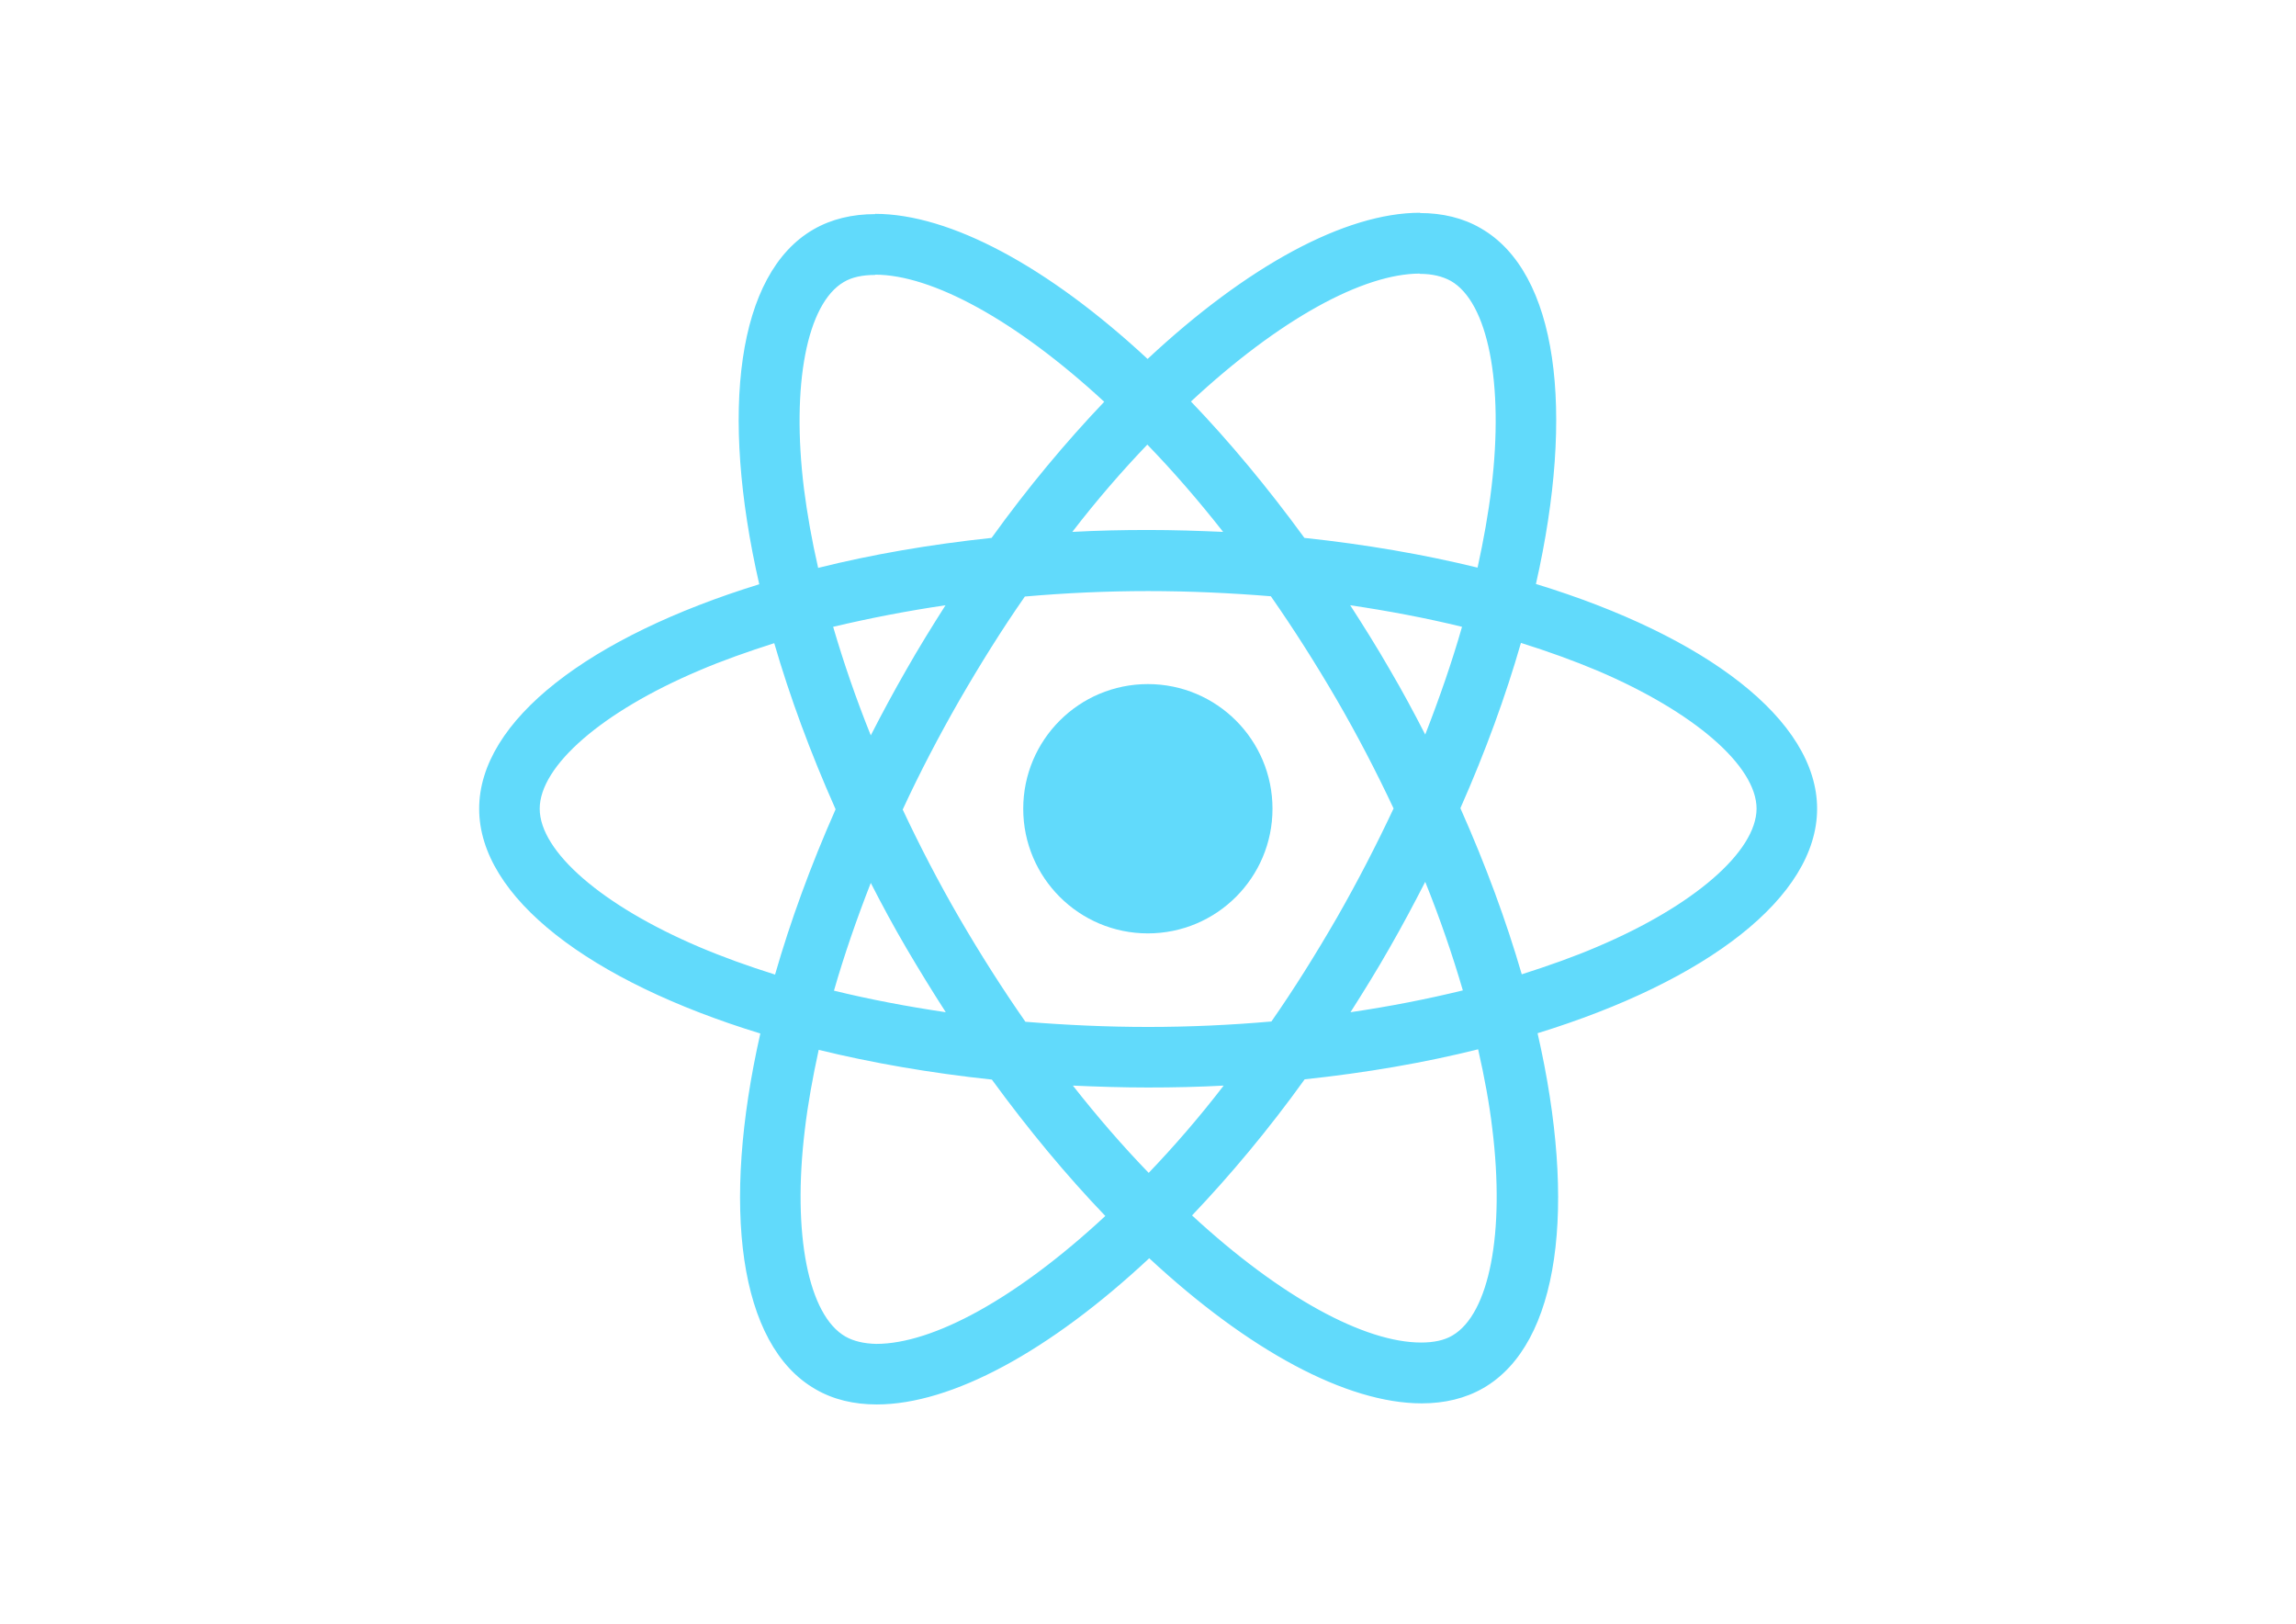
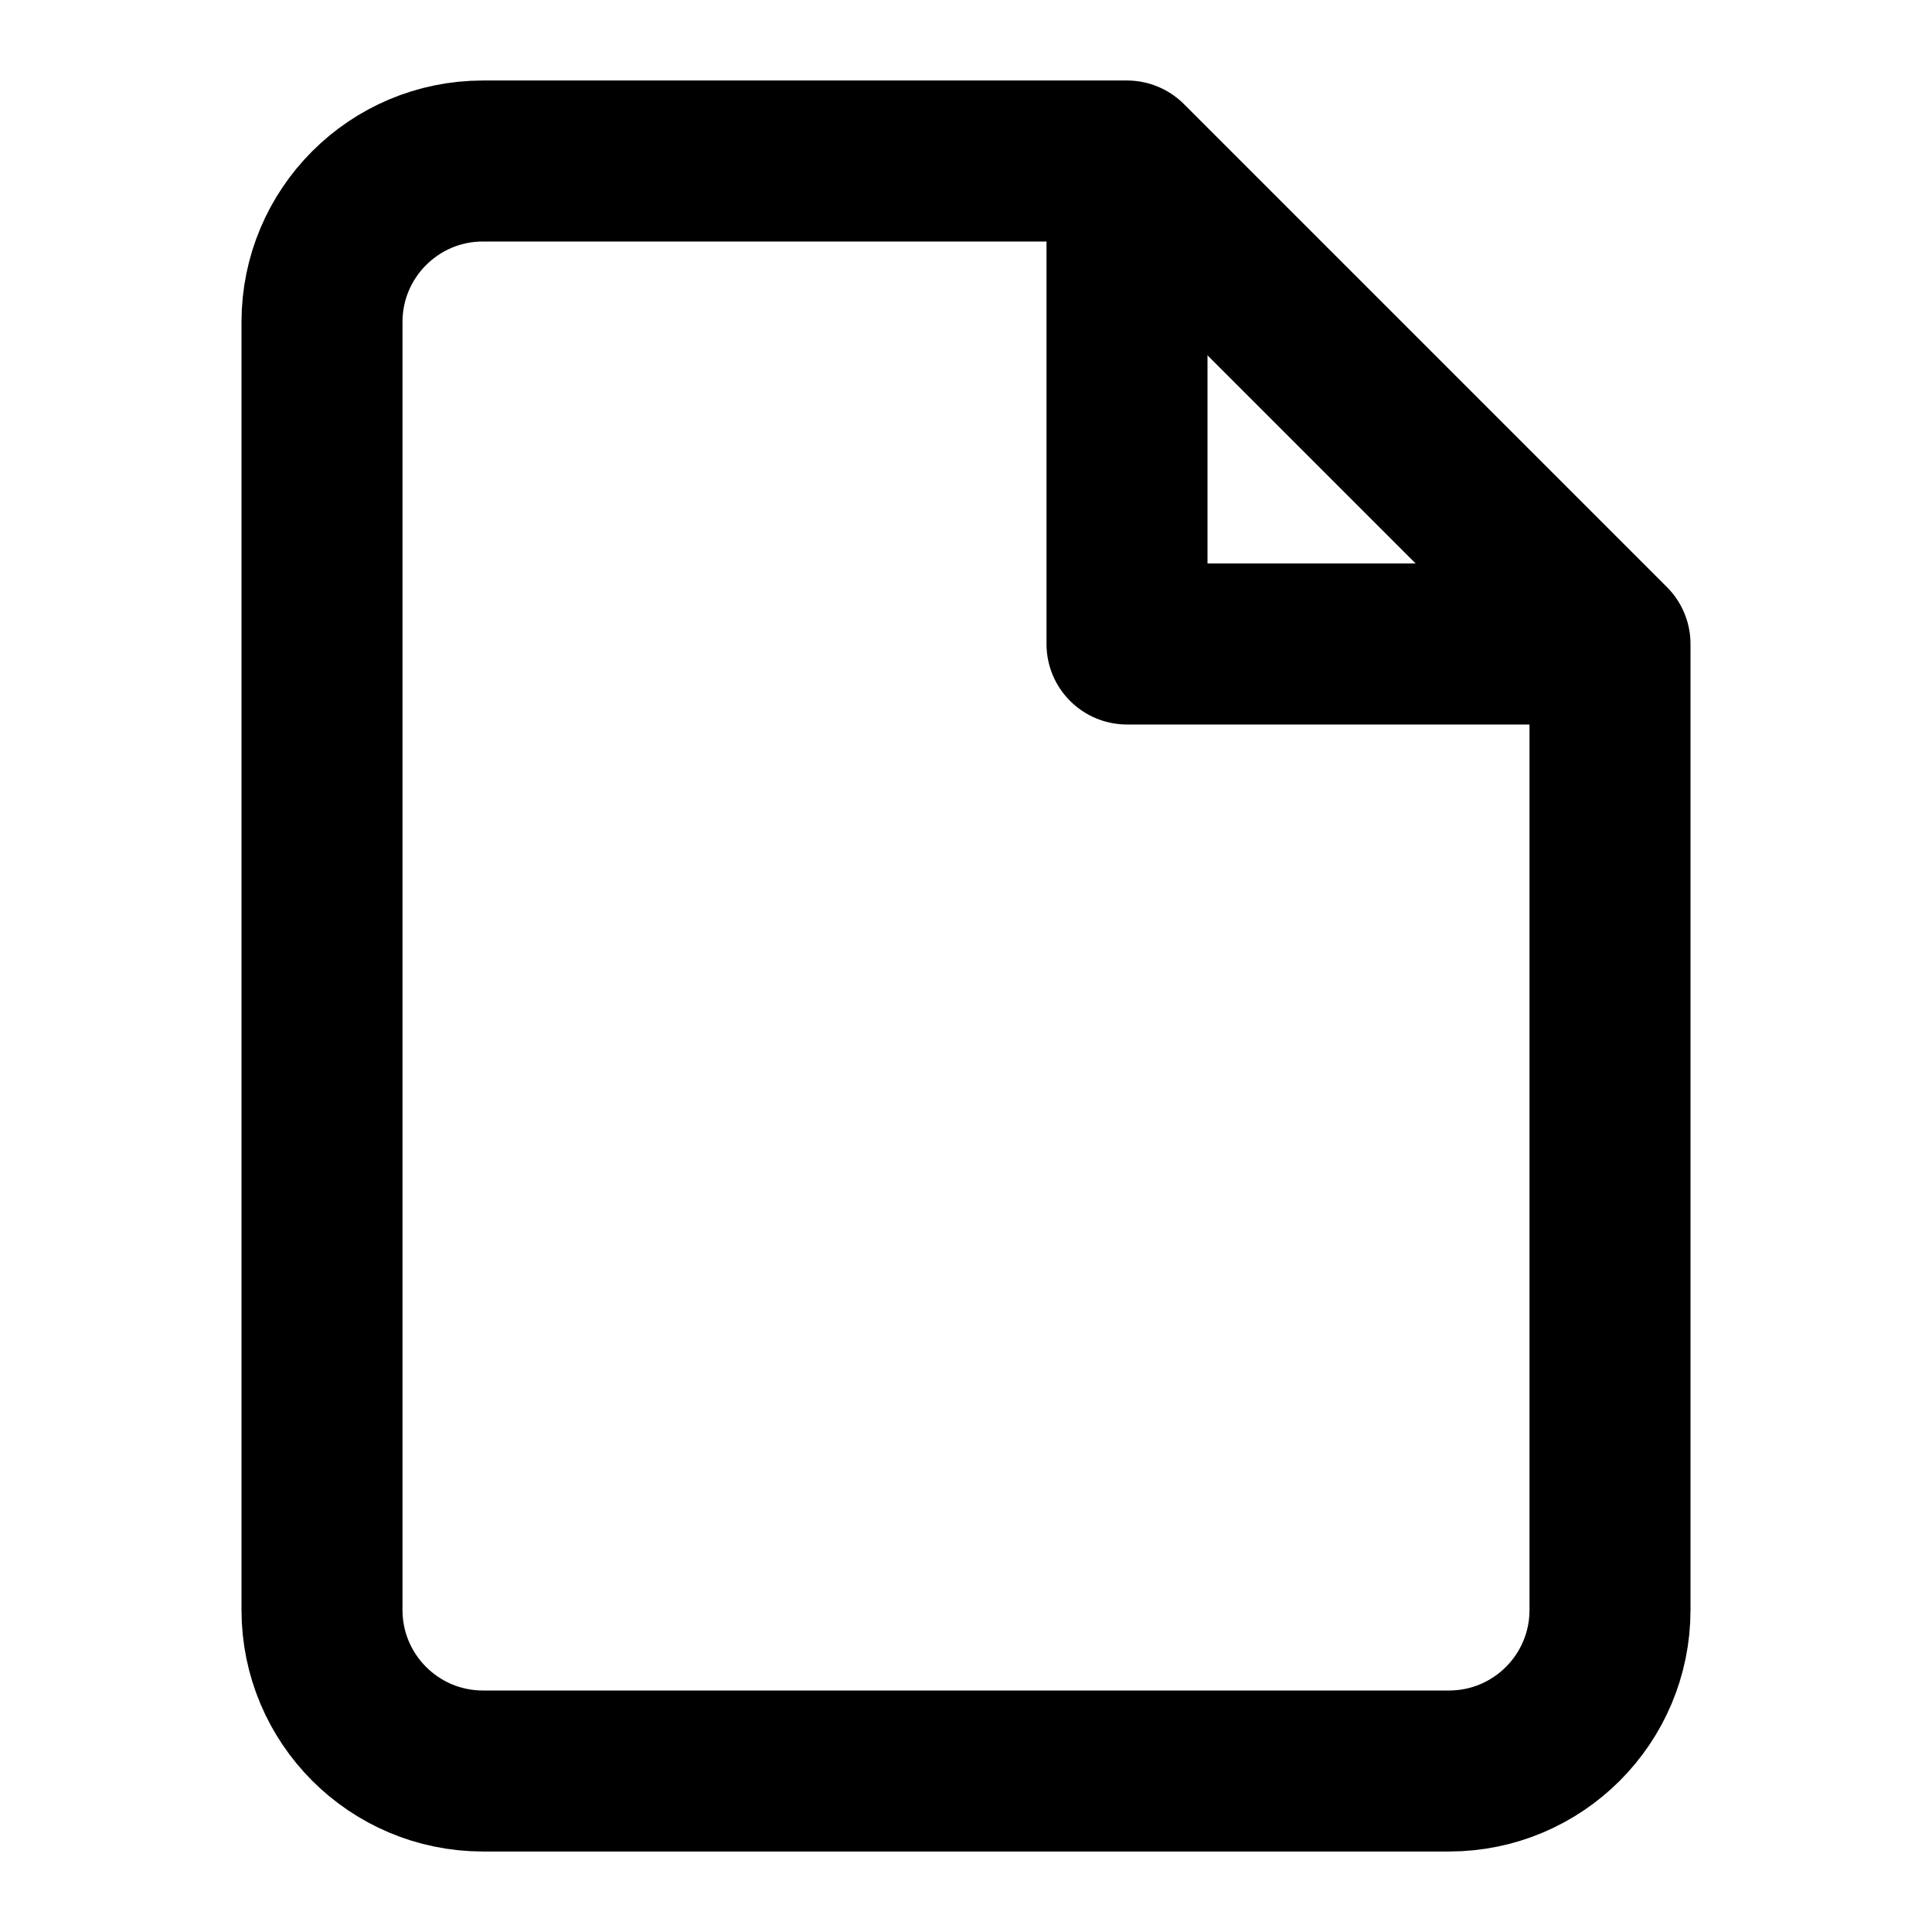
- <svg xmlns="http://www.w3.org/2000/svg" viewBox="0 0 841.9 595.3">
-   <g fill="#61DAFB">
-     <path d="M666.3 296.5c0-32.5-40.7-63.3-103.1-82.4 14.4-63.6 8-114.2-20.2-130.4-6.5-3.8-14.1-5.6-22.4-5.6v22.3c4.6 0 8.3.9 11.4 2.6 13.6 7.8 19.5 37.5 14.9 75.7-1.1 9.4-2.9 19.3-5.1 29.4-19.6-4.8-41-8.5-63.5-10.9-13.5-18.5-27.5-35.3-41.6-50 32.6-30.3 63.2-46.9 84-46.9V78c-27.5 0-63.5 19.6-99.9 53.6-36.4-33.8-72.4-53.2-99.9-53.2v22.3c20.7 0 51.4 16.5 84 46.6-14 14.7-28 31.4-41.3 49.9-22.6 2.4-44 6.1-63.6 11-2.3-10-4-19.7-5.2-29-4.7-38.2 1.1-67.9 14.6-75.8 3-1.8 6.9-2.6 11.5-2.6V78.5c-8.4 0-16 1.8-22.6 5.6-28.1 16.2-34.4 66.7-19.9 130.1-62.2 19.2-102.7 49.9-102.7 82.3 0 32.5 40.7 63.3 103.1 82.4-14.4 63.6-8 114.2 20.2 130.4 6.5 3.8 14.1 5.6 22.5 5.6 27.5 0 63.5-19.6 99.9-53.6 36.4 33.8 72.4 53.2 99.9 53.2 8.4 0 16-1.8 22.6-5.6 28.1-16.2 34.4-66.7 19.9-130.1 62-19.1 102.5-49.9 102.5-82.3zm-130.2-66.7c-3.7 12.9-8.3 26.2-13.5 39.5-4.1-8-8.4-16-13.1-24-4.6-8-9.5-15.8-14.4-23.4 14.2 2.1 27.9 4.7 41 7.9zm-45.8 106.5c-7.8 13.5-15.8 26.3-24.1 38.2-14.9 1.3-30 2-45.2 2-15.1 0-30.2-.7-45-1.9-8.3-11.9-16.4-24.6-24.2-38-7.6-13.1-14.5-26.4-20.8-39.8 6.2-13.4 13.2-26.8 20.7-39.9 7.8-13.5 15.8-26.3 24.1-38.2 14.9-1.3 30-2 45.2-2 15.1 0 30.2.7 45 1.9 8.3 11.9 16.4 24.6 24.2 38 7.6 13.1 14.5 26.4 20.8 39.8-6.3 13.4-13.2 26.8-20.7 39.9zm32.3-13c5.4 13.4 10 26.8 13.8 39.8-13.1 3.2-26.9 5.9-41.2 8 4.9-7.7 9.8-15.6 14.4-23.7 4.6-8 8.9-16.1 13-24.1zM421.2 430c-9.3-9.6-18.6-20.3-27.8-32 9 .4 18.2.7 27.5.7 9.4 0 18.7-.2 27.8-.7-9 11.7-18.3 22.4-27.5 32zm-74.4-58.9c-14.2-2.1-27.9-4.7-41-7.9 3.7-12.9 8.3-26.2 13.5-39.5 4.1 8 8.4 16 13.1 24 4.7 8 9.5 15.8 14.4 23.4zM420.7 163c9.3 9.6 18.6 20.3 27.8 32-9-.4-18.2-.7-27.5-.7-9.4 0-18.7.2-27.8.7 9-11.7 18.3-22.4 27.5-32zm-74 58.9c-4.9 7.7-9.8 15.6-14.4 23.7-4.6 8-8.9 16-13 24-5.4-13.4-10-26.8-13.8-39.8 13.1-3.1 26.9-5.8 41.2-7.9zm-90.5 125.2c-35.4-15.1-58.3-34.9-58.3-50.6 0-15.7 22.9-35.6 58.3-50.6 8.6-3.7 18-7 27.7-10.1 5.7 19.6 13.2 40 22.5 60.9-9.2 20.8-16.6 41.1-22.2 60.6-9.9-3.1-19.3-6.5-28-10.2zM310 490c-13.6-7.8-19.5-37.5-14.9-75.7 1.1-9.4 2.9-19.3 5.1-29.4 19.6 4.8 41 8.5 63.5 10.9 13.5 18.5 27.5 35.3 41.6 50-32.6 30.3-63.2 46.9-84 46.9-4.5-.1-8.3-1-11.3-2.7zm237.2-76.2c4.7 38.2-1.1 67.9-14.6 75.8-3 1.8-6.9 2.6-11.5 2.6-20.7 0-51.4-16.5-84-46.6 14-14.7 28-31.4 41.3-49.9 22.6-2.4 44-6.1 63.6-11 2.3 10.1 4.1 19.8 5.2 29.1zm38.5-66.7c-8.6 3.7-18 7-27.7 10.1-5.7-19.6-13.2-40-22.5-60.9 9.2-20.8 16.6-41.1 22.2-60.6 9.9 3.1 19.3 6.5 28.1 10.2 35.4 15.1 58.3 34.9 58.3 50.6-.1 15.7-23 35.6-58.4 50.6zM320.8 78.4z" />
-     <circle cx="420.9" cy="296.5" r="45.7" />
-     <path d="M520.5 78.1z" />
-   </g>
+ <svg xmlns="http://www.w3.org/2000/svg" viewBox="0 0 24 24" fill="none" stroke="currentColor" stroke-width="2" stroke-linecap="round" stroke-linejoin="round">
+   <path d="M14 2H6a2 2 0 0 0-2 2v16a2 2 0 0 0 2 2h12a2 2 0 0 0 2-2V8l-6-6z" />
+   <path d="M14 3v5h5" />
</svg>
